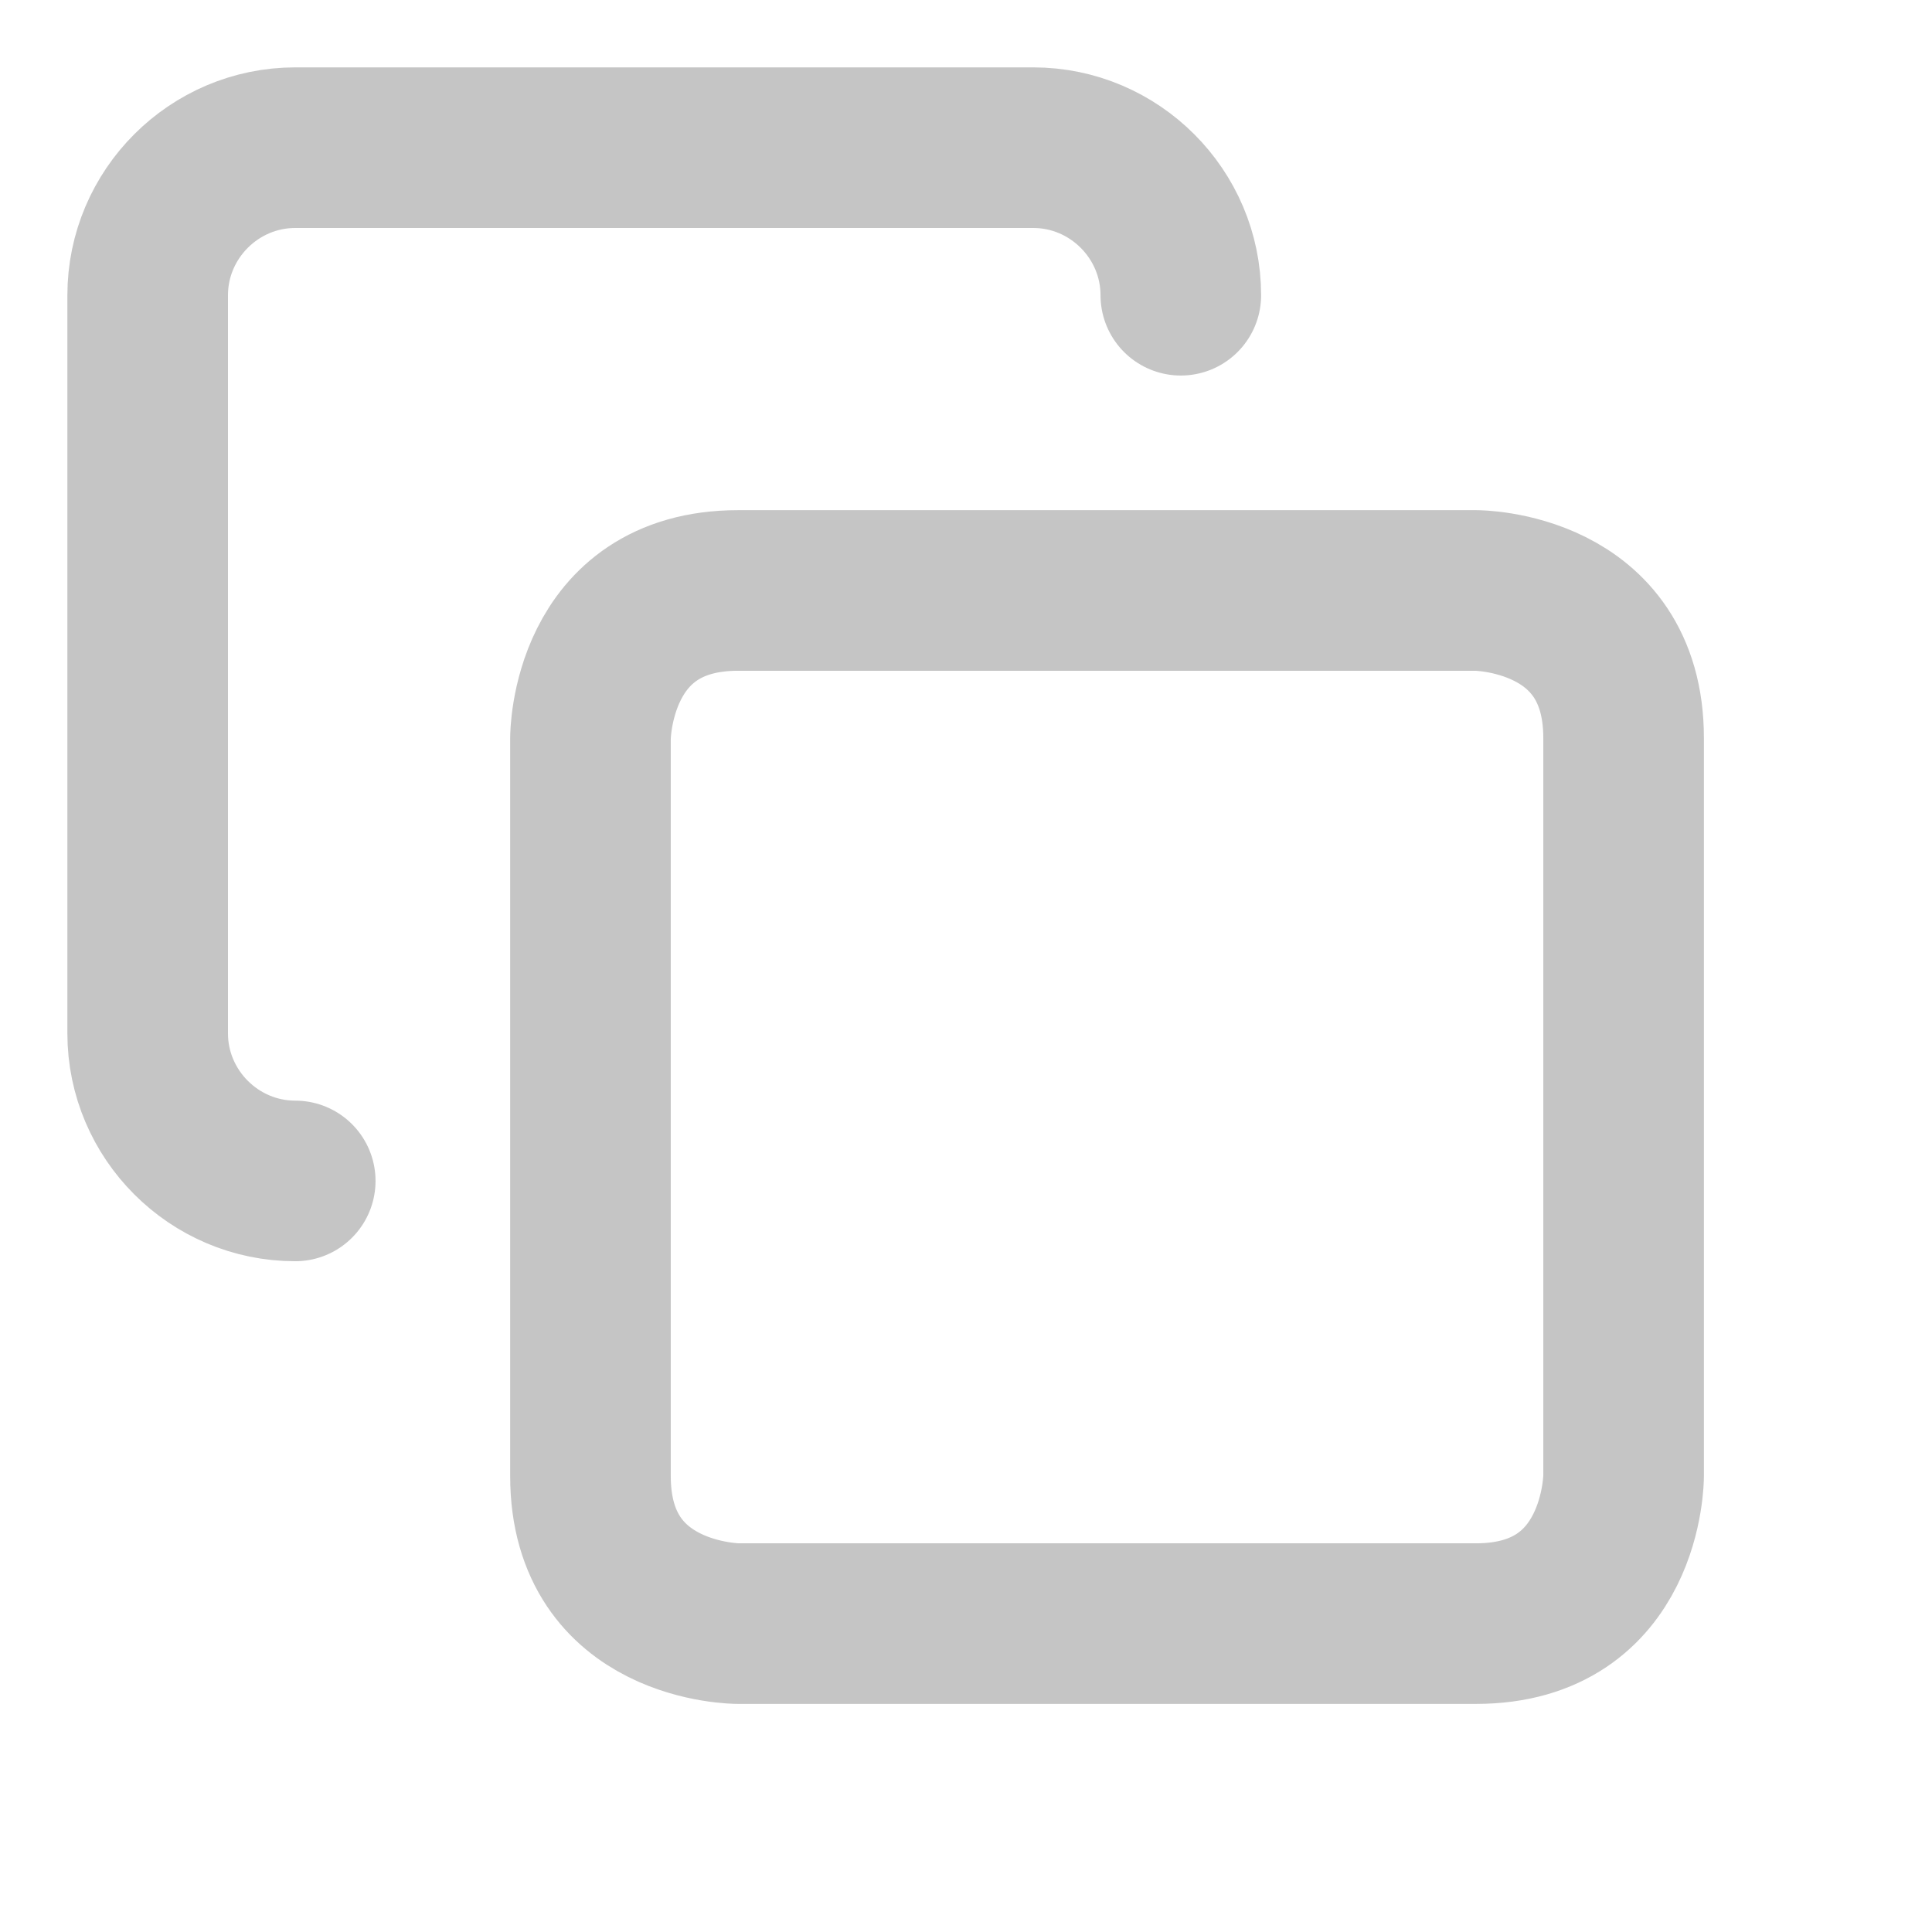
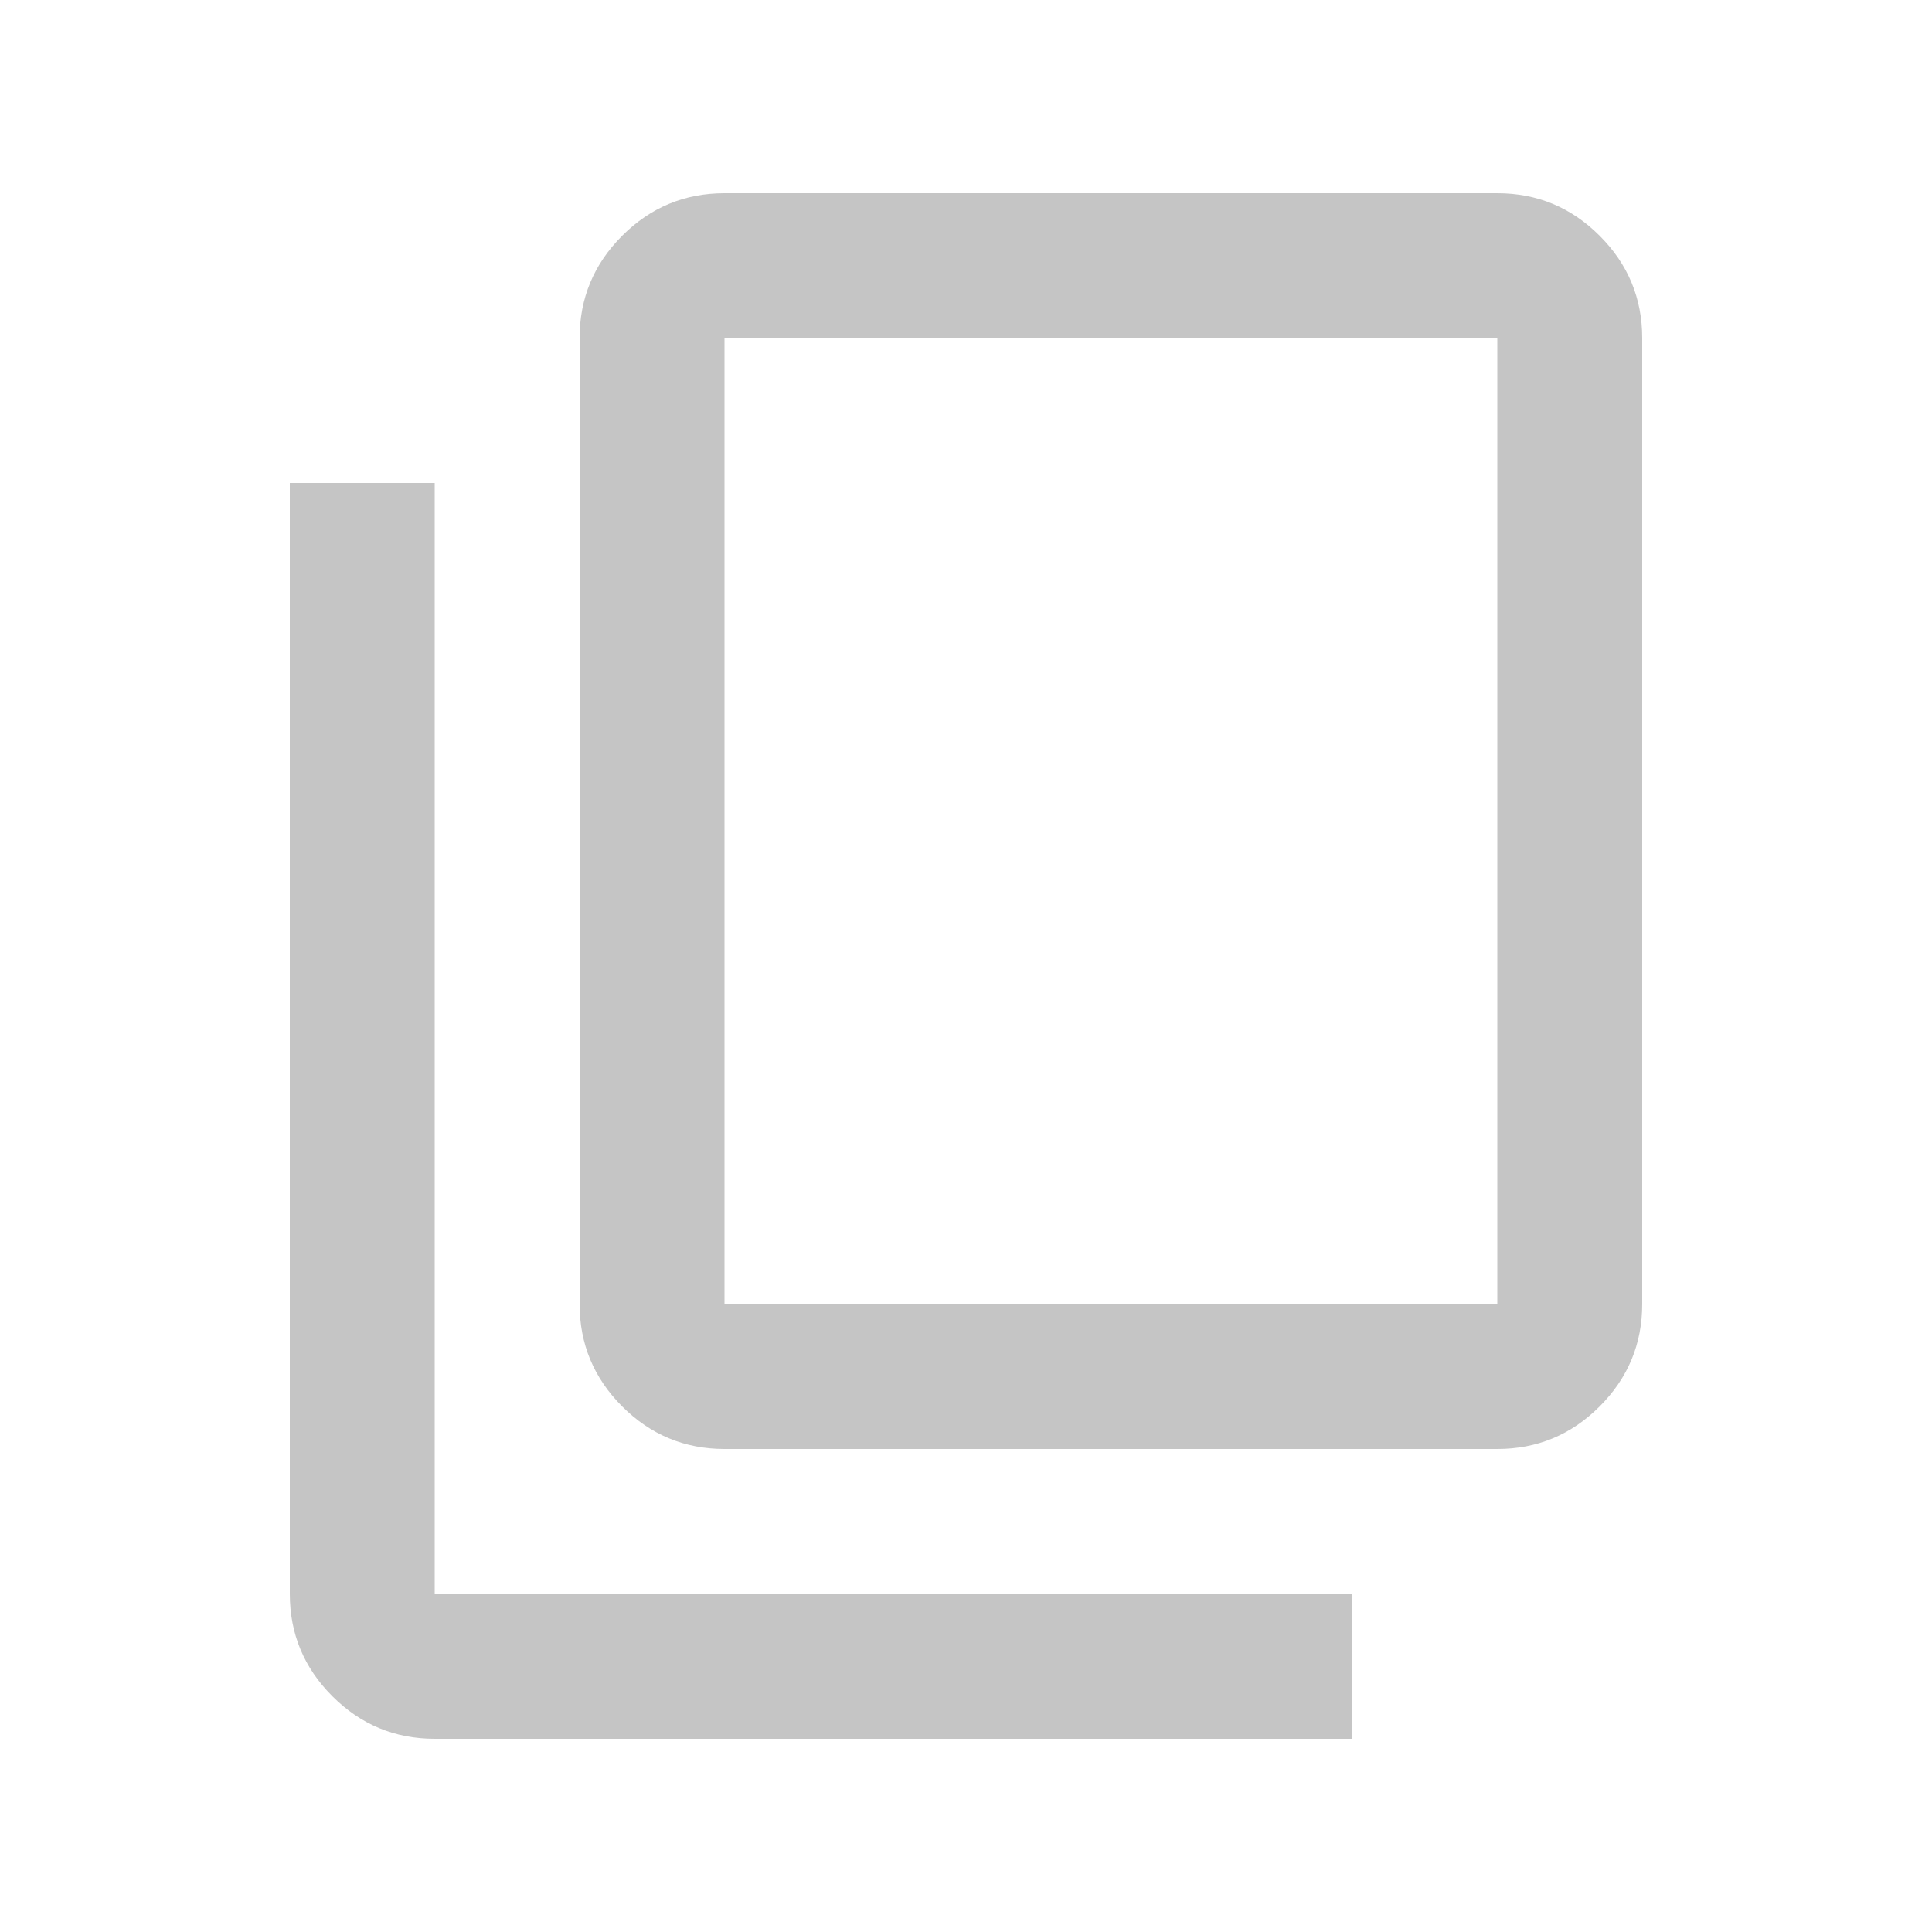
- <svg xmlns="http://www.w3.org/2000/svg" width="16" height="16" fill="none" viewBox="0 0 16 16" stroke="#C5C5C5" stroke-linecap="round" stroke-linejoin="round">
-   <path d="M6.112 4.89h6.112s1.222 0 1.222 1.222v6.112s0 1.222 -1.222 1.222H6.112s-1.222 0 -1.222 -1.222V6.112s0 -1.222 1.222 -1.222" stroke-width="1.33" />
-   <path d="M2.445 9.78c-0.672 0 -1.222 -0.55 -1.222 -1.222V2.445c0 -0.672 0.55 -1.222 1.222 -1.222h6.112c0.672 0 1.222 0.55 1.222 1.222" stroke-width="1.33" />
+ <svg xmlns="http://www.w3.org/2000/svg" height="20px" viewBox="0 -960 960 960" width="20px" fill="#C5C5C5">
+   <path d="M360-240q-29.7 0-50.85-21.15Q288-282.3 288-312v-480q0-29.7 21.15-50.85Q330.3-864 360-864h384q29.7 0 50.85 21.15Q816-821.7 816-792v480q0 29.7-21.15 50.85Q773.7-240 744-240H360Zm0-72h384v-480H360v480ZM216-96q-29.7 0-50.85-21.15Q144-138.3 144-168v-552h72v552h456v72H216Zm144-216v-480 480Z" />
</svg>
